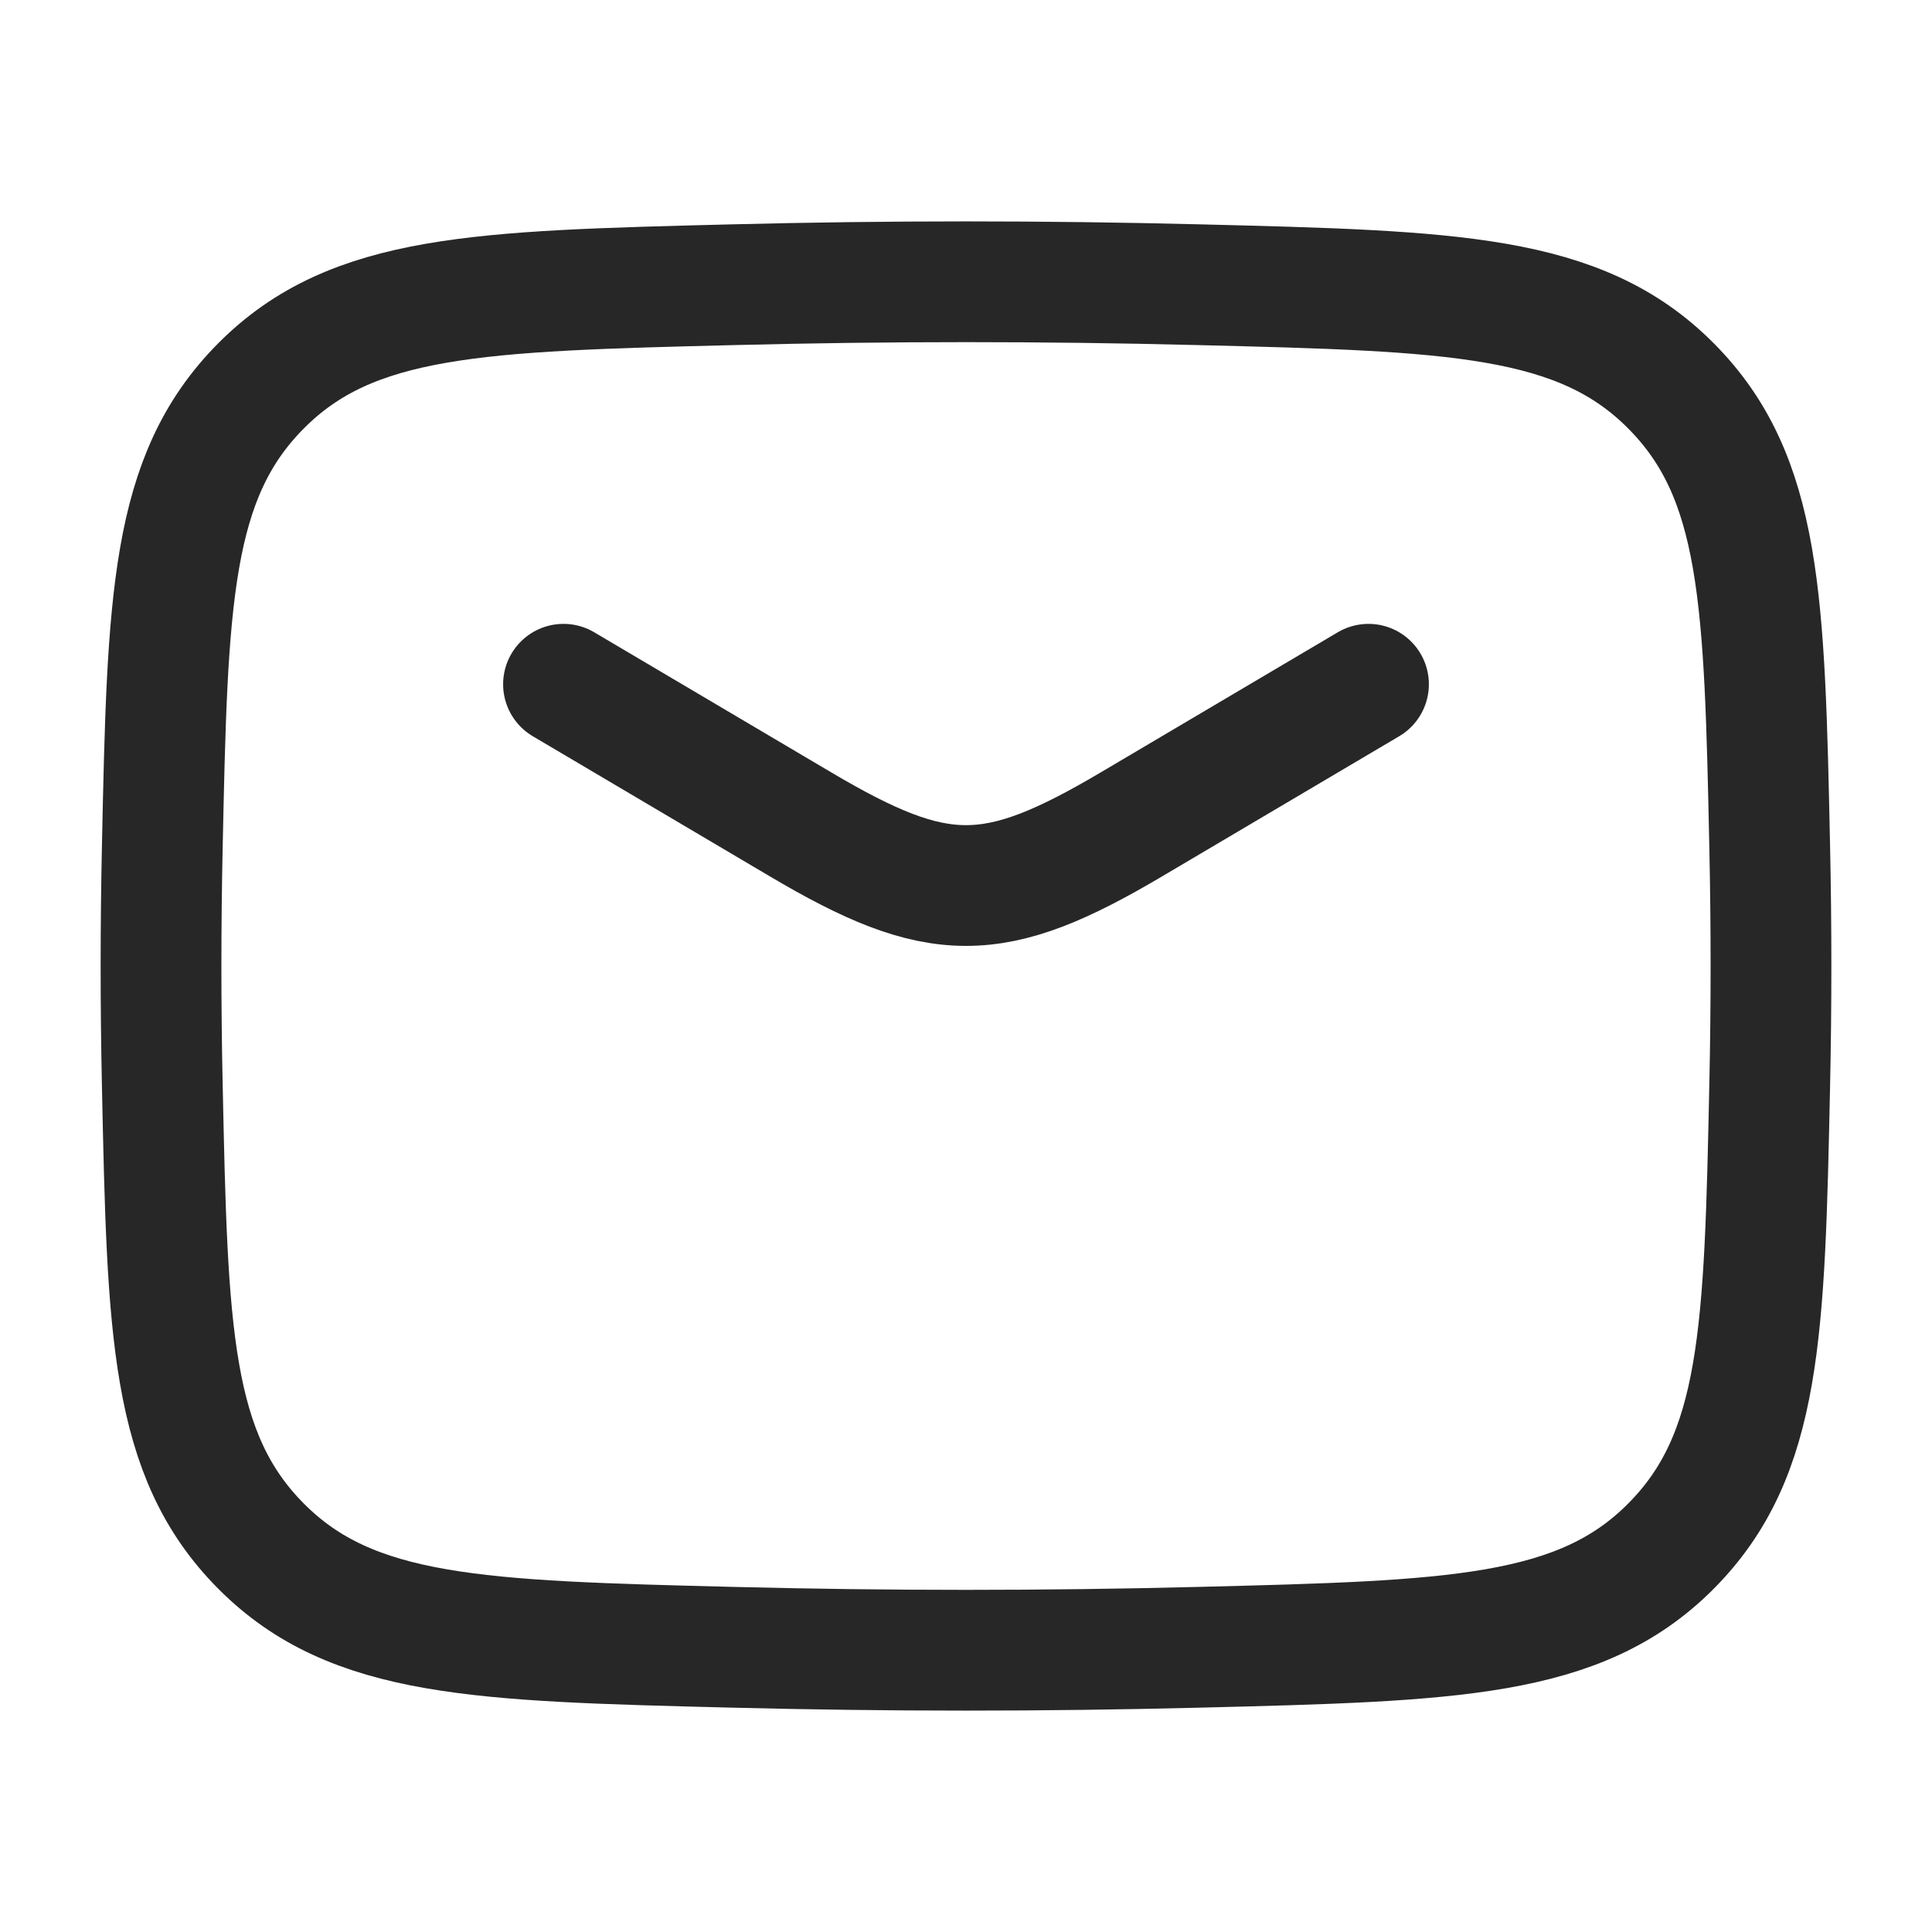
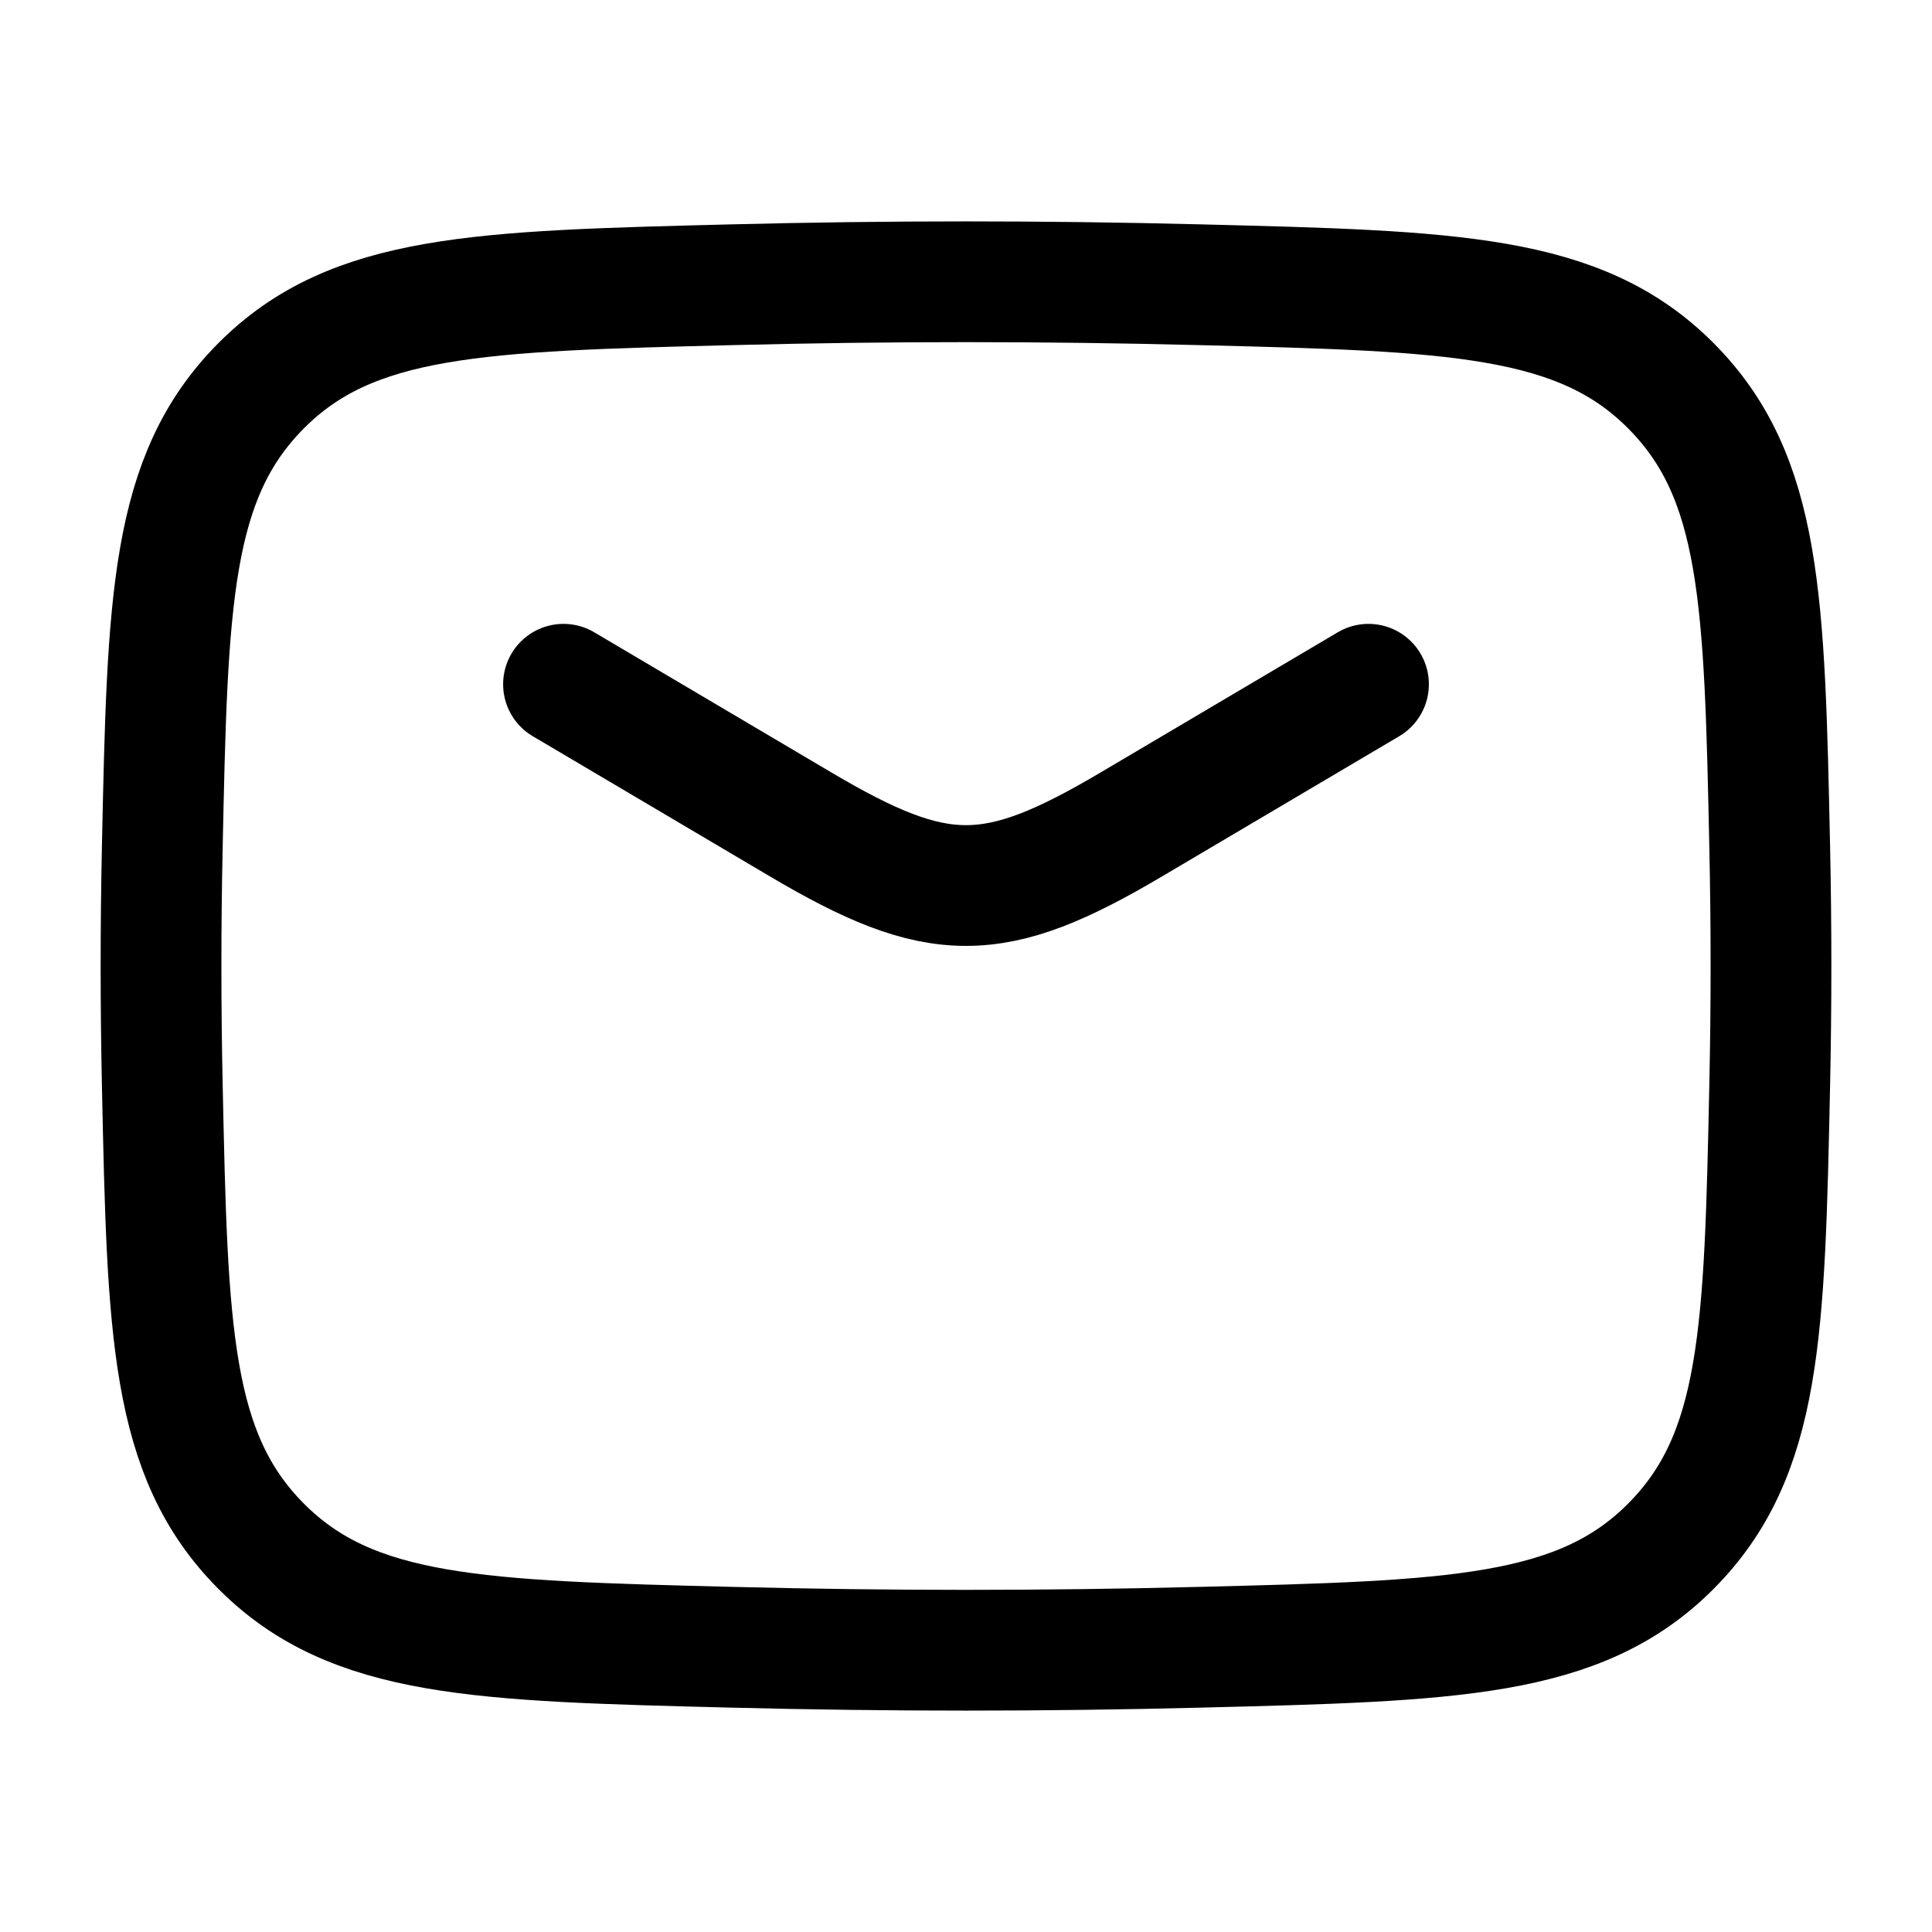
- <svg xmlns="http://www.w3.org/2000/svg" width="24" height="24" viewBox="0 0 24 24" fill="none">
-   <path d="M7 8.5L9.942 10.239C11.657 11.254 12.343 11.254 14.058 10.239L17 8.5" stroke="#272727" stroke-width="1.5" stroke-linecap="round" stroke-linejoin="round" />
-   <path d="M2.016 13.476C2.081 16.541 2.114 18.074 3.245 19.209C4.376 20.345 5.95 20.384 9.099 20.463C11.039 20.512 12.961 20.512 14.901 20.463C18.05 20.384 19.624 20.345 20.755 19.209C21.886 18.074 21.919 16.541 21.984 13.476C22.005 12.49 22.005 11.51 21.984 10.524C21.919 7.459 21.886 5.926 20.755 4.791C19.624 3.655 18.05 3.616 14.901 3.537C12.961 3.488 11.039 3.488 9.099 3.537C5.95 3.616 4.376 3.655 3.245 4.791C2.114 5.926 2.081 7.459 2.016 10.524C1.995 11.51 1.995 12.49 2.016 13.476Z" stroke="#272727" stroke-width="1.5" stroke-linejoin="round" />
+ <svg xmlns="http://www.w3.org/2000/svg" width="24" height="24" viewBox="0 0 24 24" fill="none" stroke="currentColor">
+   <path d="M7 8.5L9.942 10.239C11.657 11.254 12.343 11.254 14.058 10.239L17 8.5" stroke-width="1.5" stroke-linecap="round" stroke-linejoin="round" />
+   <path d="M2.016 13.476C2.081 16.541 2.114 18.074 3.245 19.209C4.376 20.345 5.95 20.384 9.099 20.463C11.039 20.512 12.961 20.512 14.901 20.463C18.05 20.384 19.624 20.345 20.755 19.209C21.886 18.074 21.919 16.541 21.984 13.476C22.005 12.49 22.005 11.51 21.984 10.524C21.919 7.459 21.886 5.926 20.755 4.791C19.624 3.655 18.05 3.616 14.901 3.537C12.961 3.488 11.039 3.488 9.099 3.537C5.95 3.616 4.376 3.655 3.245 4.791C2.114 5.926 2.081 7.459 2.016 10.524C1.995 11.51 1.995 12.49 2.016 13.476Z" stroke-width="1.5" stroke-linejoin="round" />
</svg>
